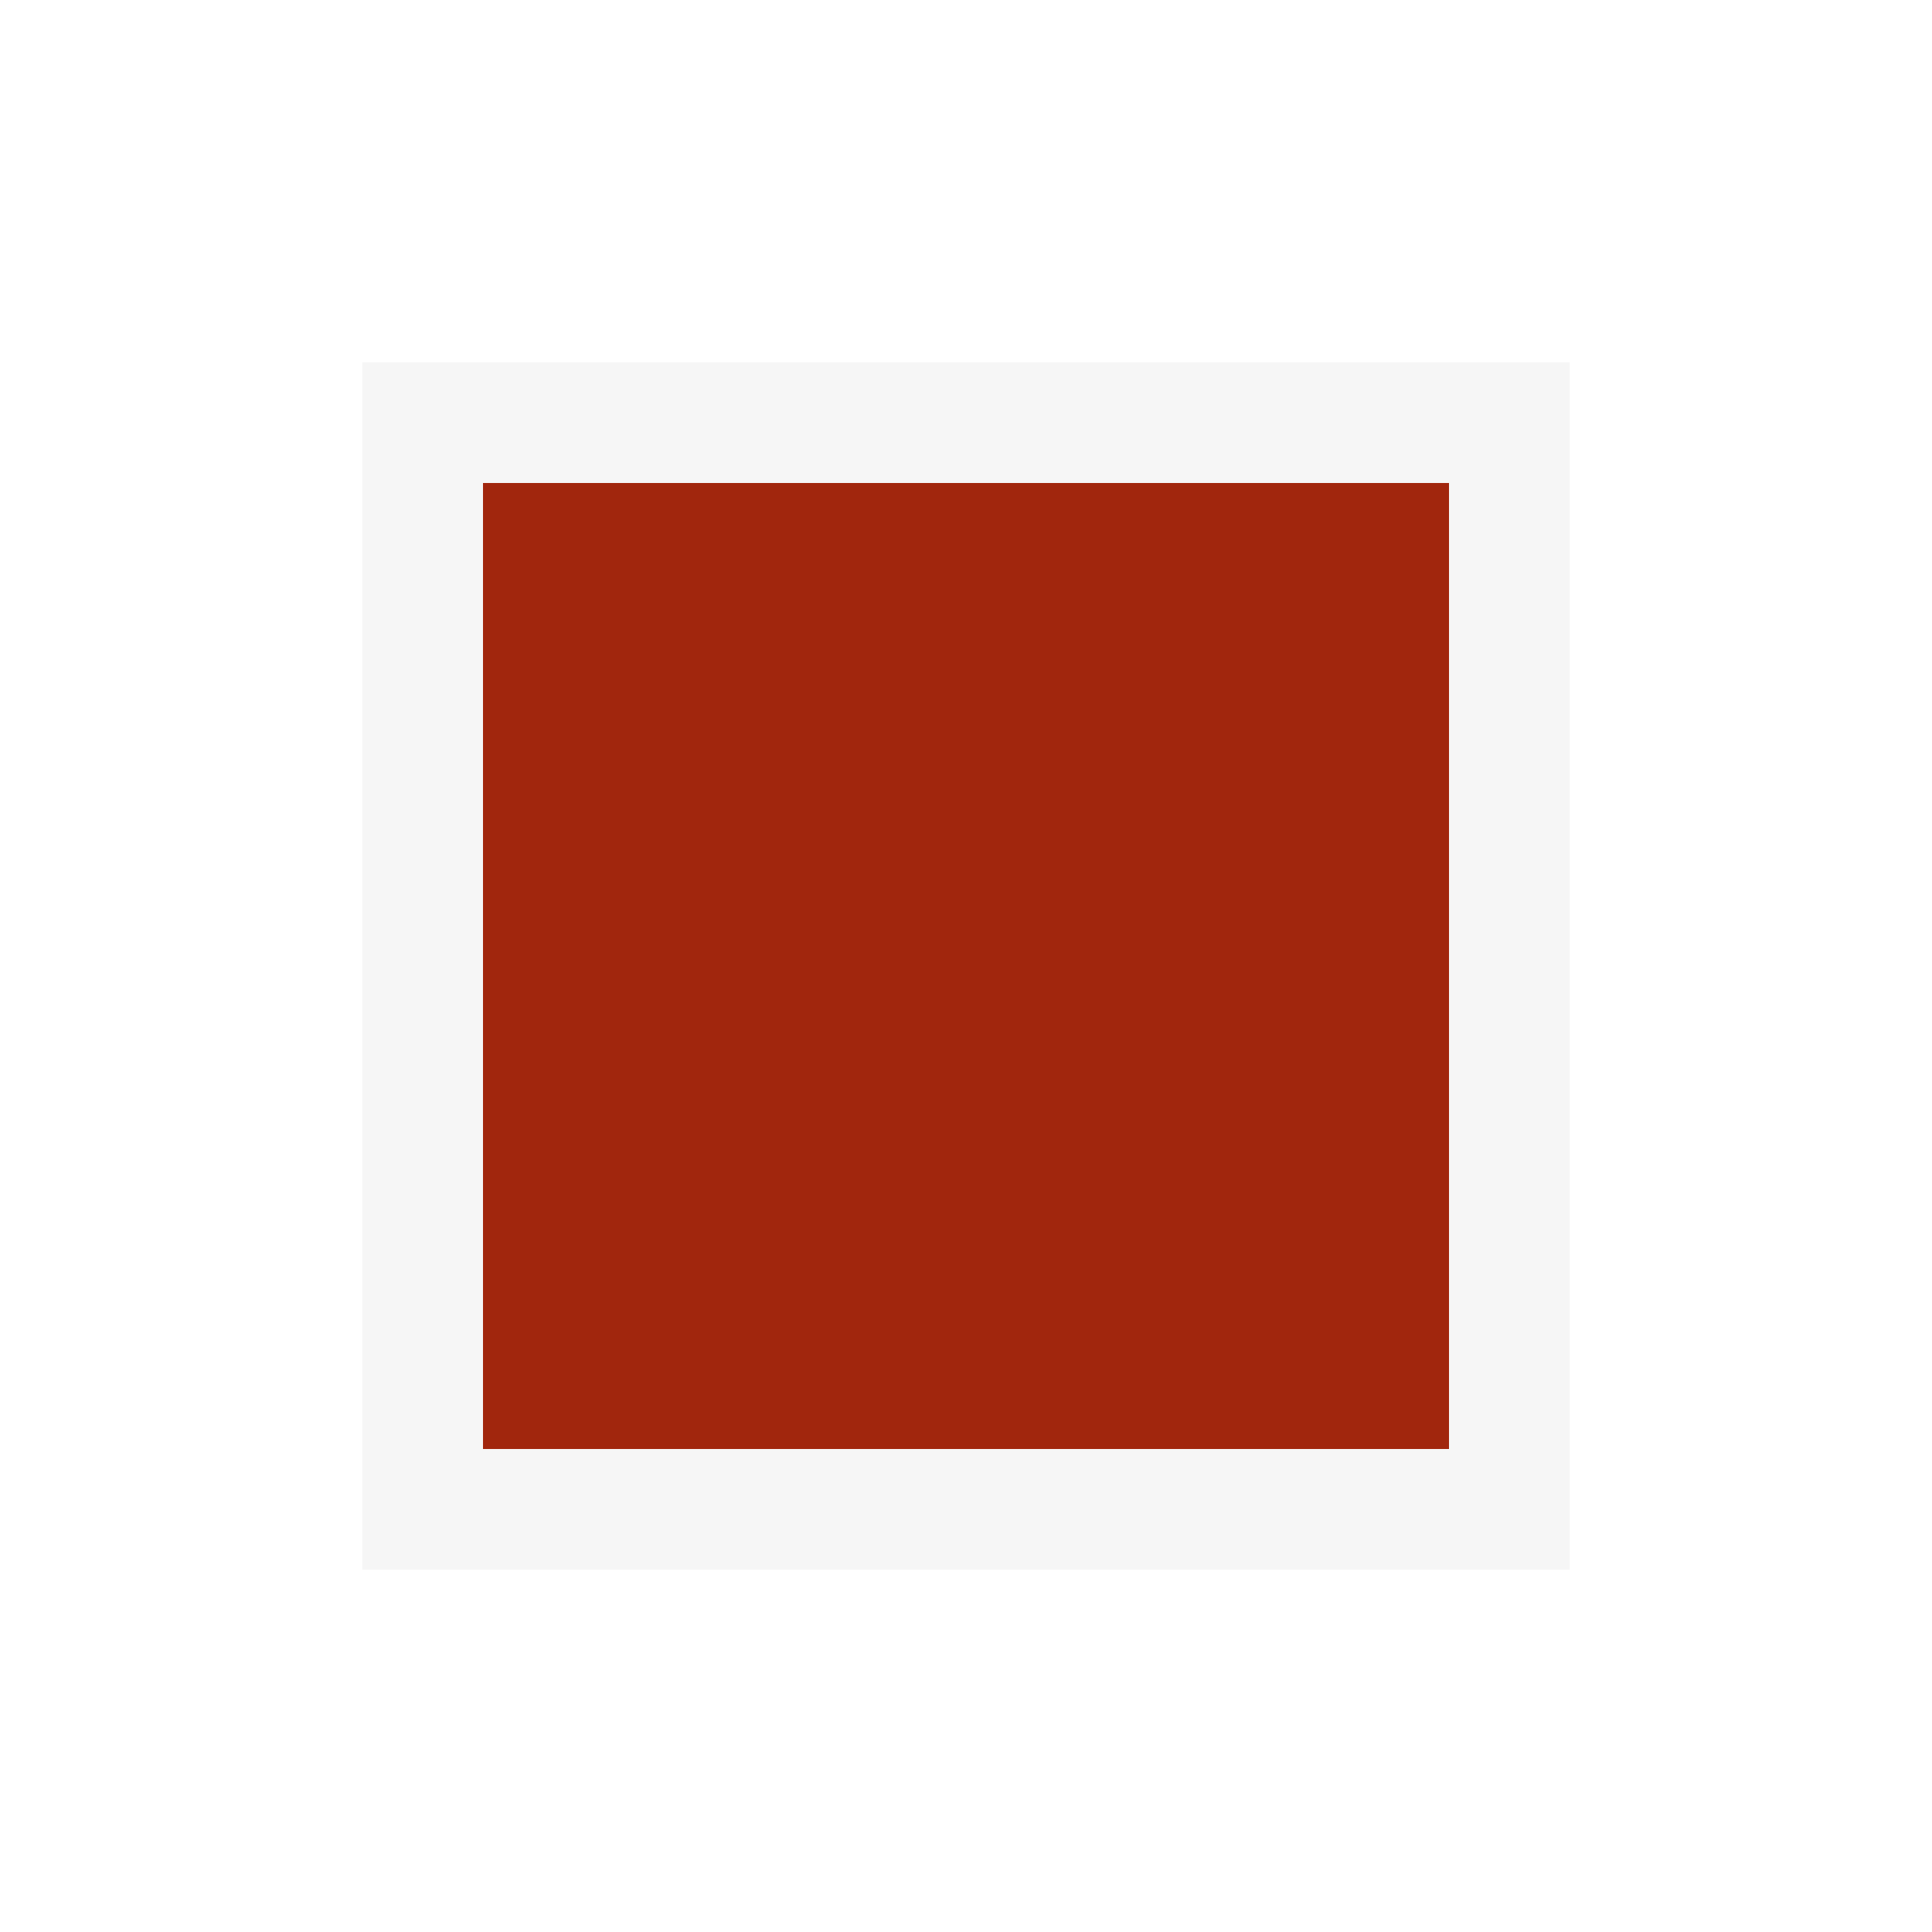
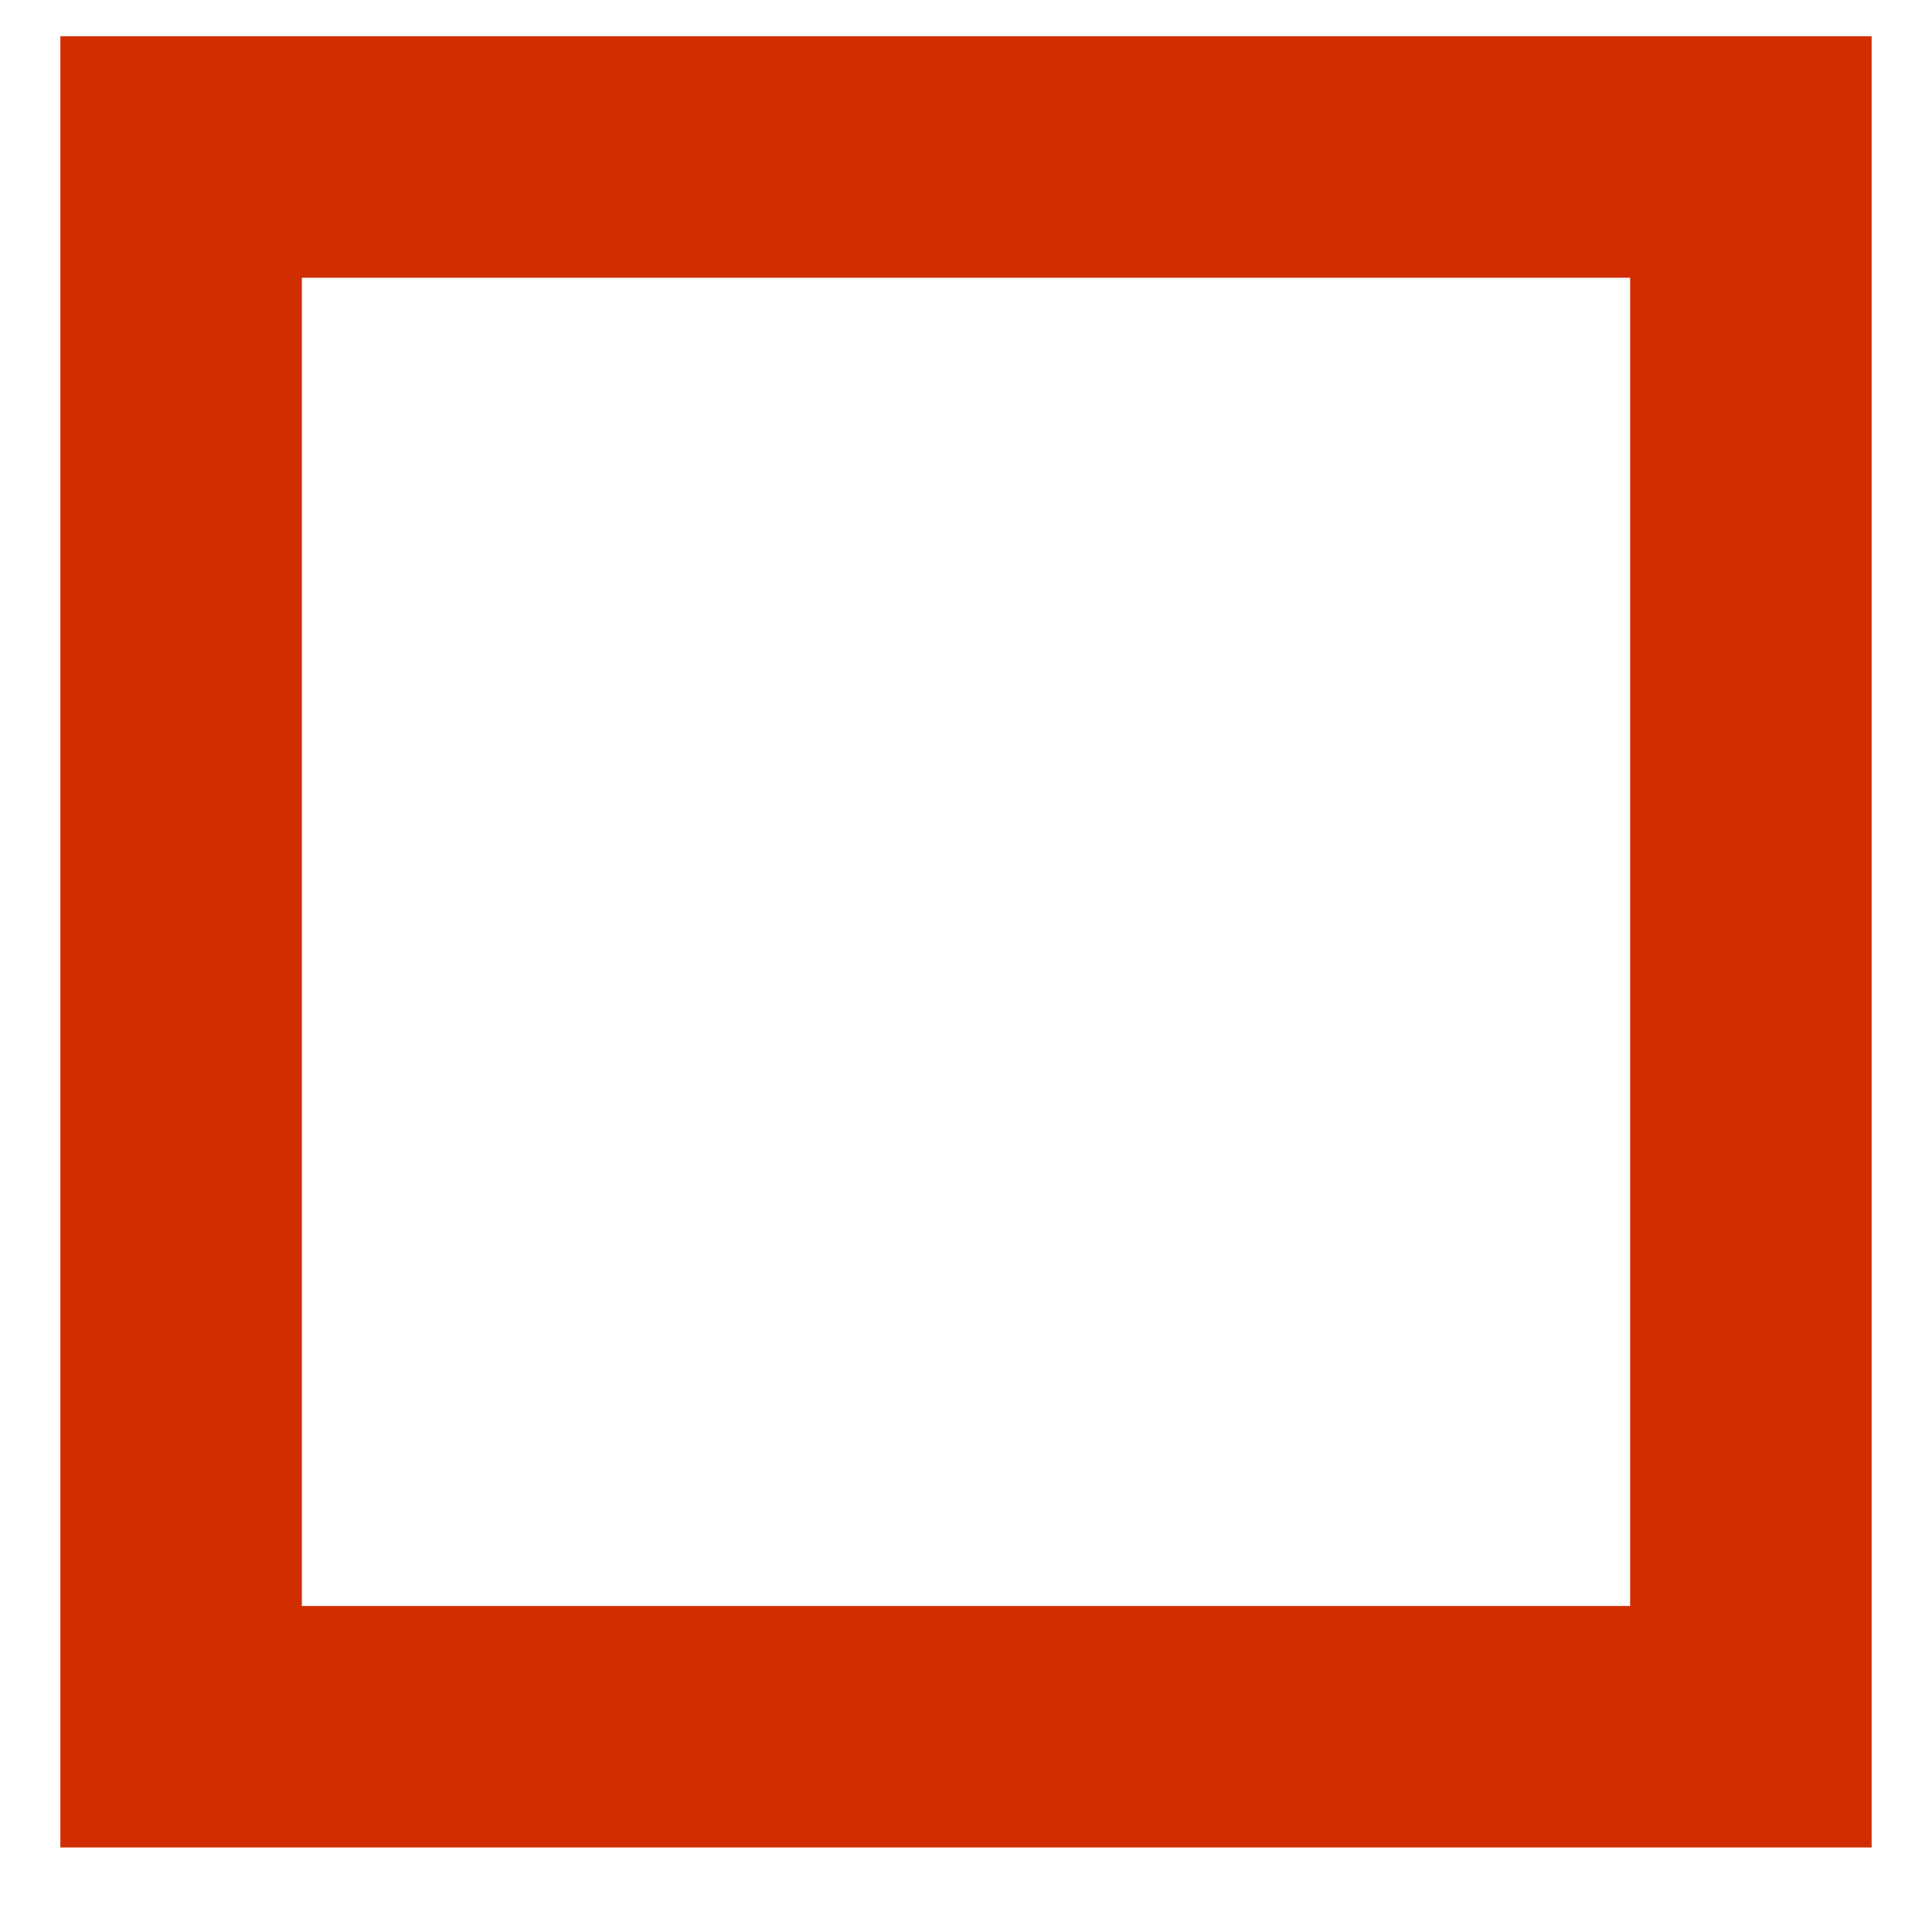
- <svg xmlns="http://www.w3.org/2000/svg" version="1.1" x="0px" y="0px" width="16px" height="16px" viewBox="0 0 16 16" style="enable-background:new 0 0 16 16;" xml:space="preserve">
-   <style type="text/css">
- 	.icon-canvas-transparent{opacity:0;fill:#F6F6F6;}
- 	.icon-vs-out{fill:#F6F6F6;}
- 	.icon-vs-action-red{fill:#A1260D;}
- </style>
-   <g id="canvas">
-     <path class="icon-canvas-transparent" d="M16,16H0V0h16V16z" />
-   </g>
-   <g id="outline">
-     <path class="icon-vs-out" d="M13,13H3V3h10V13z" />
-   </g>
-   <g id="iconBg">
-     <path class="icon-vs-action-red" d="M12,12H4V4h8V12z" />
-   </g>
+ <svg xmlns="http://www.w3.org/2000/svg" id="Layer_1" data-name="Layer 1" viewBox="0 0 16 16">
+   <defs>
+     <style>.cls-1{fill:#d02e00;}</style>
+   </defs>
+   <path class="cls-1" d="M.5,15.3V.3h15v15Zm13-2V2.3H2.5v11Z" />
+   <path class="cls-1" d="M1,.8H15v14H1Zm13,13V1.8H2v12Z" />
</svg>
